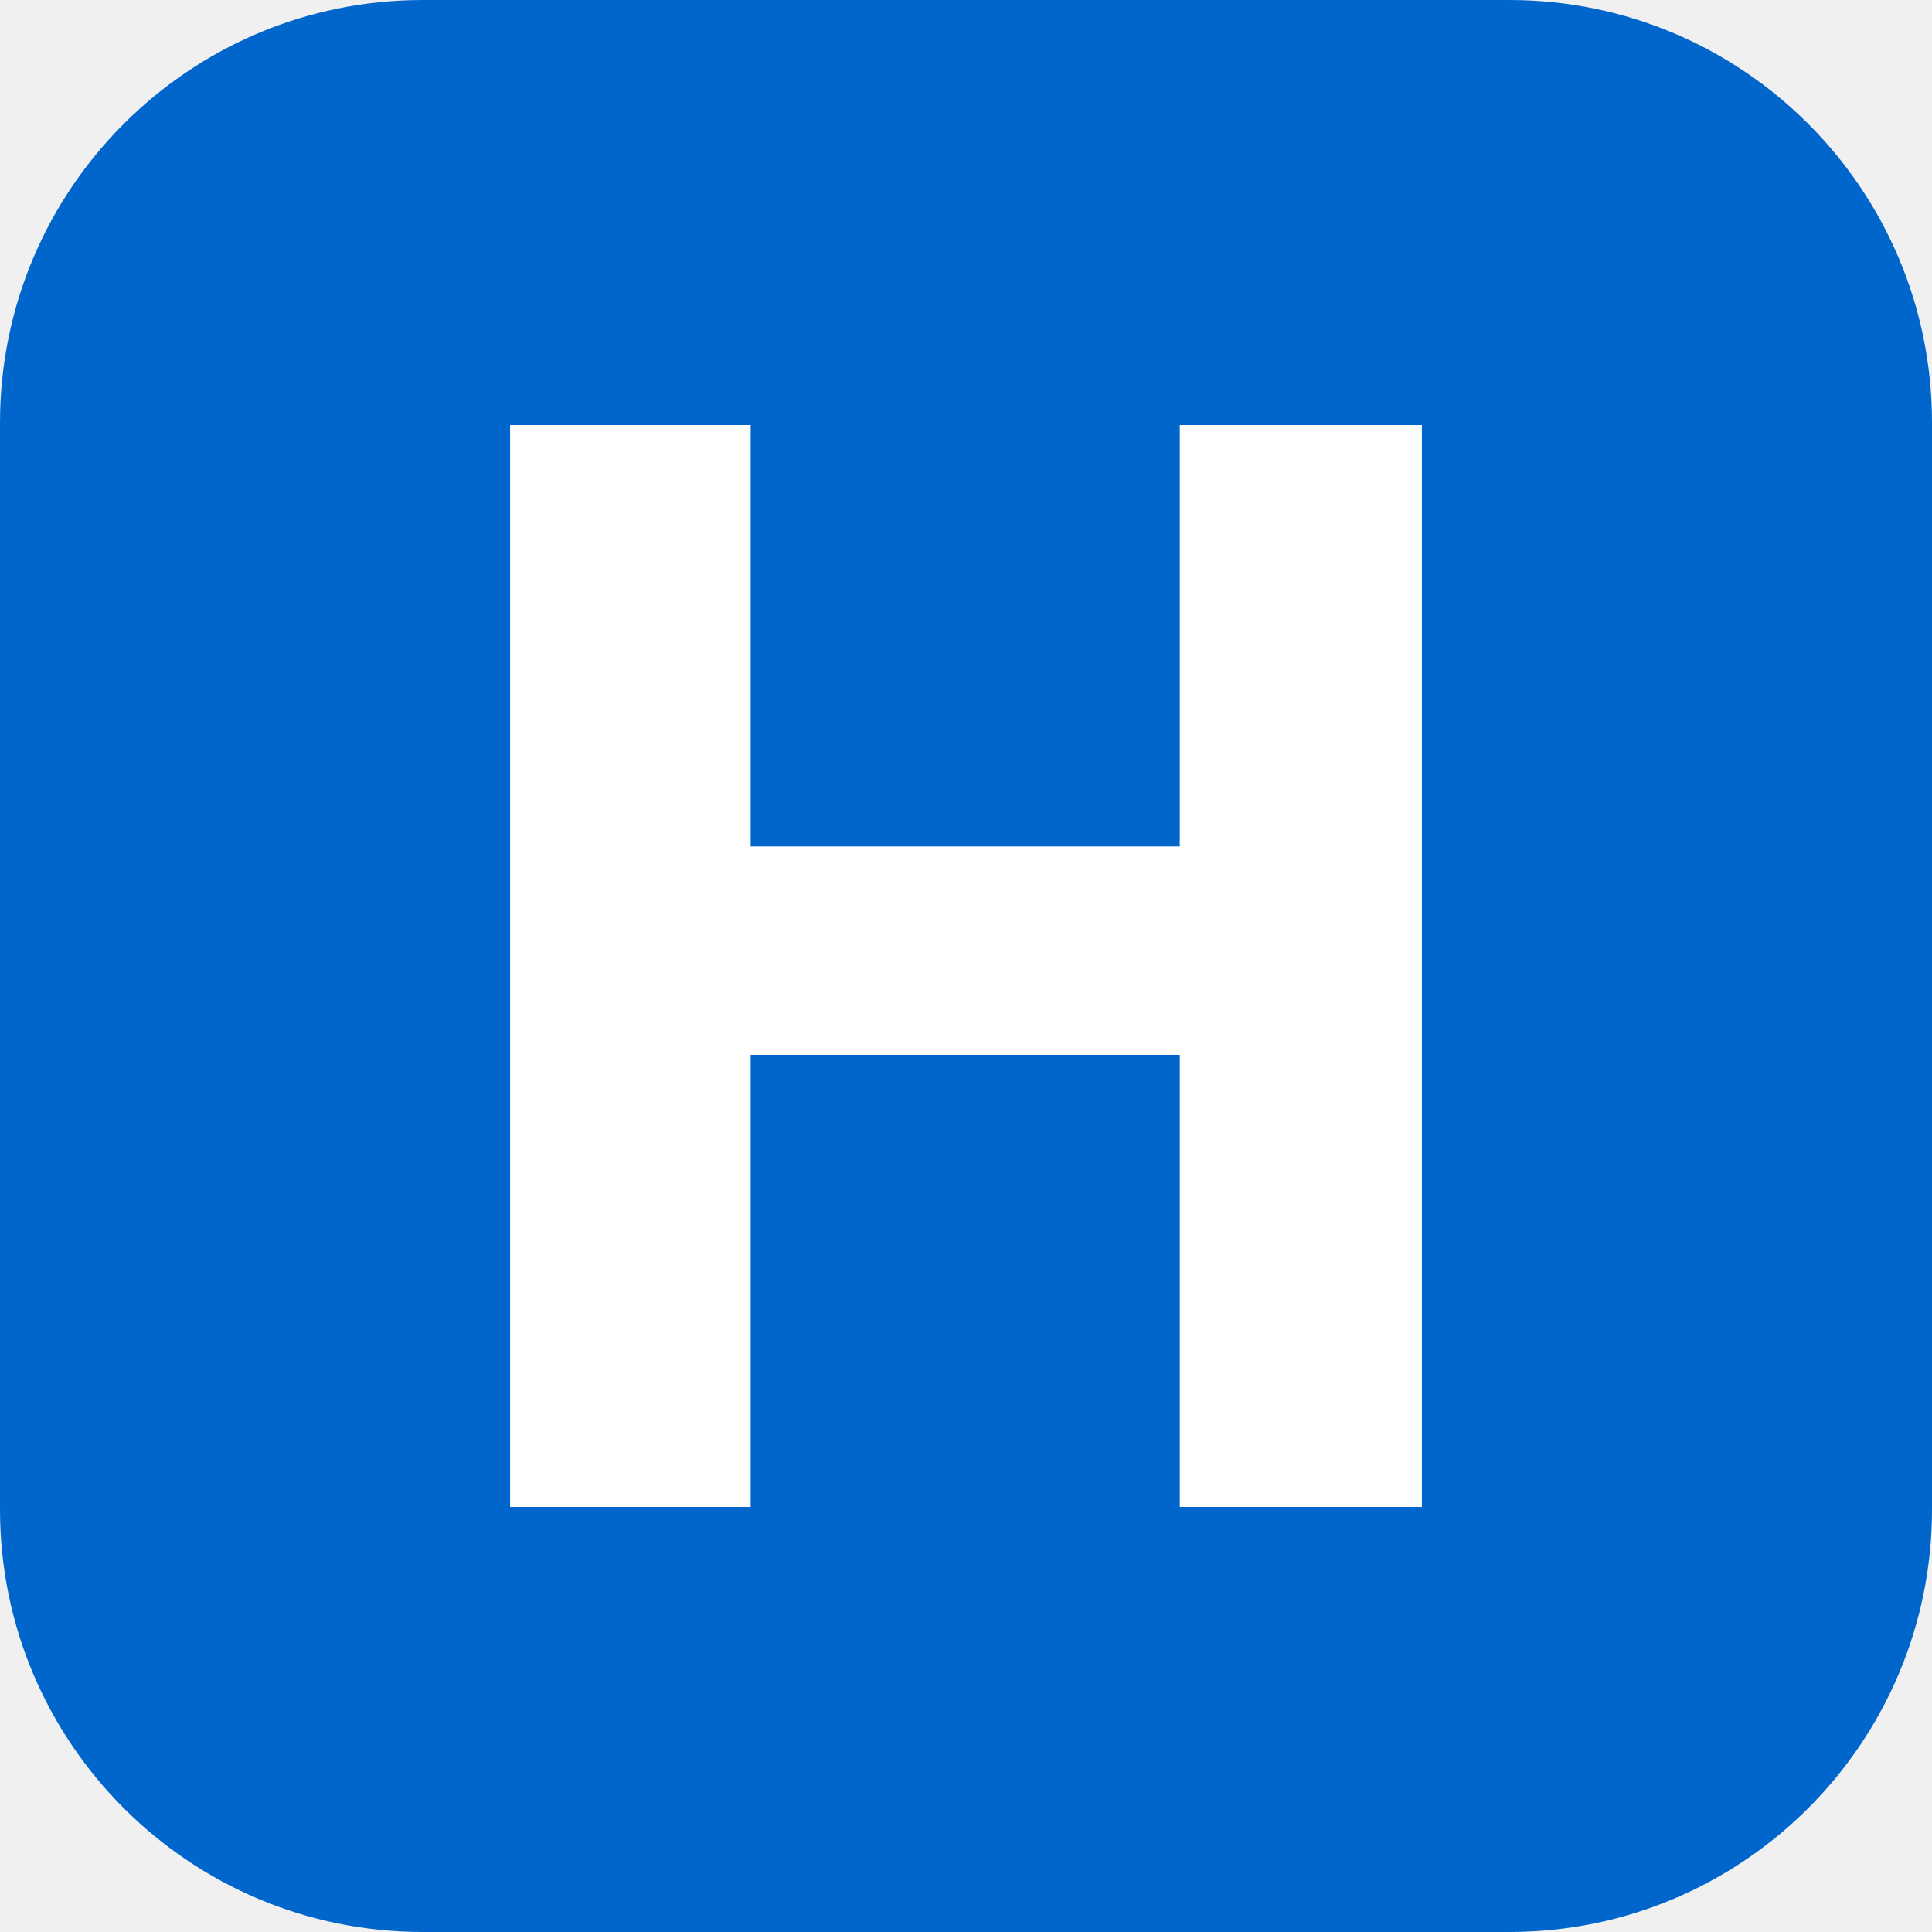
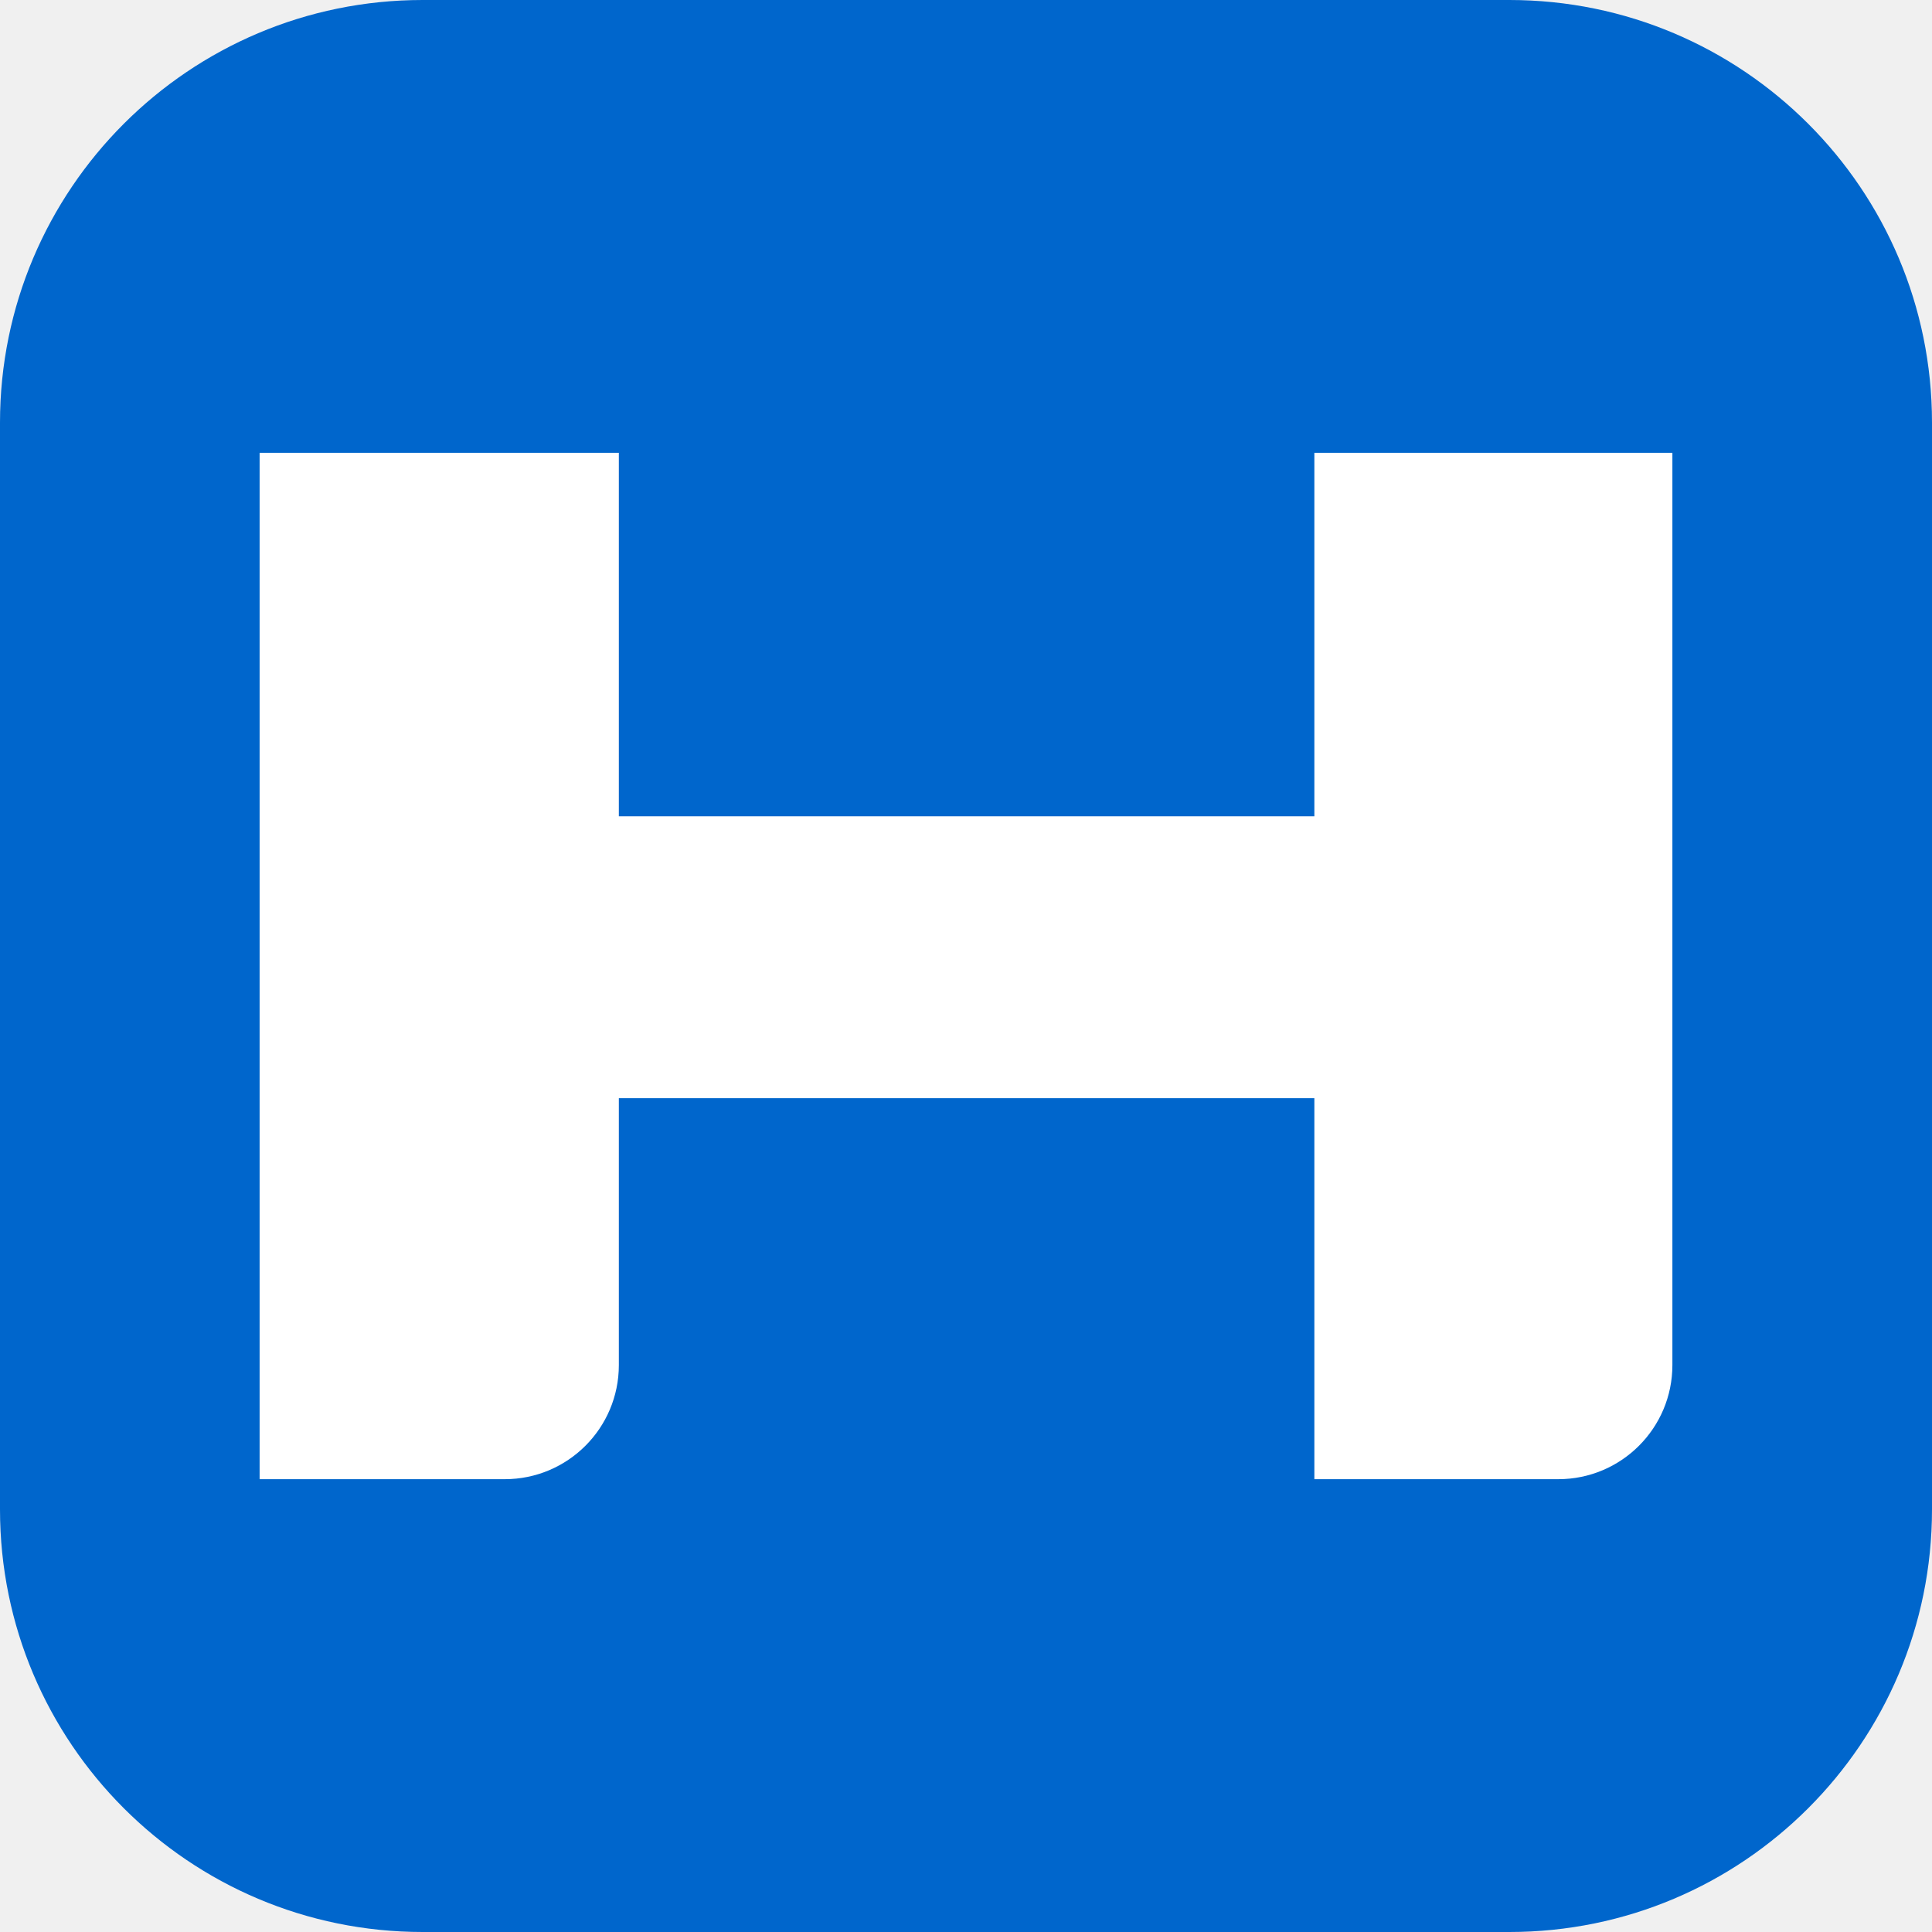
<svg xmlns="http://www.w3.org/2000/svg" viewBox="0 0 32 32" role="img" aria-label="Hamyar">
  <rect width="32" height="32" rx="7" fill="#0066cc" />
-   <path d="M8.449 24.96V7.04H12.434V24.96ZM19.541 24.96V7.04H23.551V24.96ZM10.835 17.472V14.02H20.861V17.472Z" fill="#ffffff" />
+   <path d="M4.3 7.5H10.25V13.52H21.77V7.5H27.7V22.61A1.89 1.89 0 0 1 25.81 24.5H21.77V18.19H10.25V22.61A1.89 1.89 0 0 1 8.36 24.5H4.3Z" fill="#ffffff" />
</svg>
